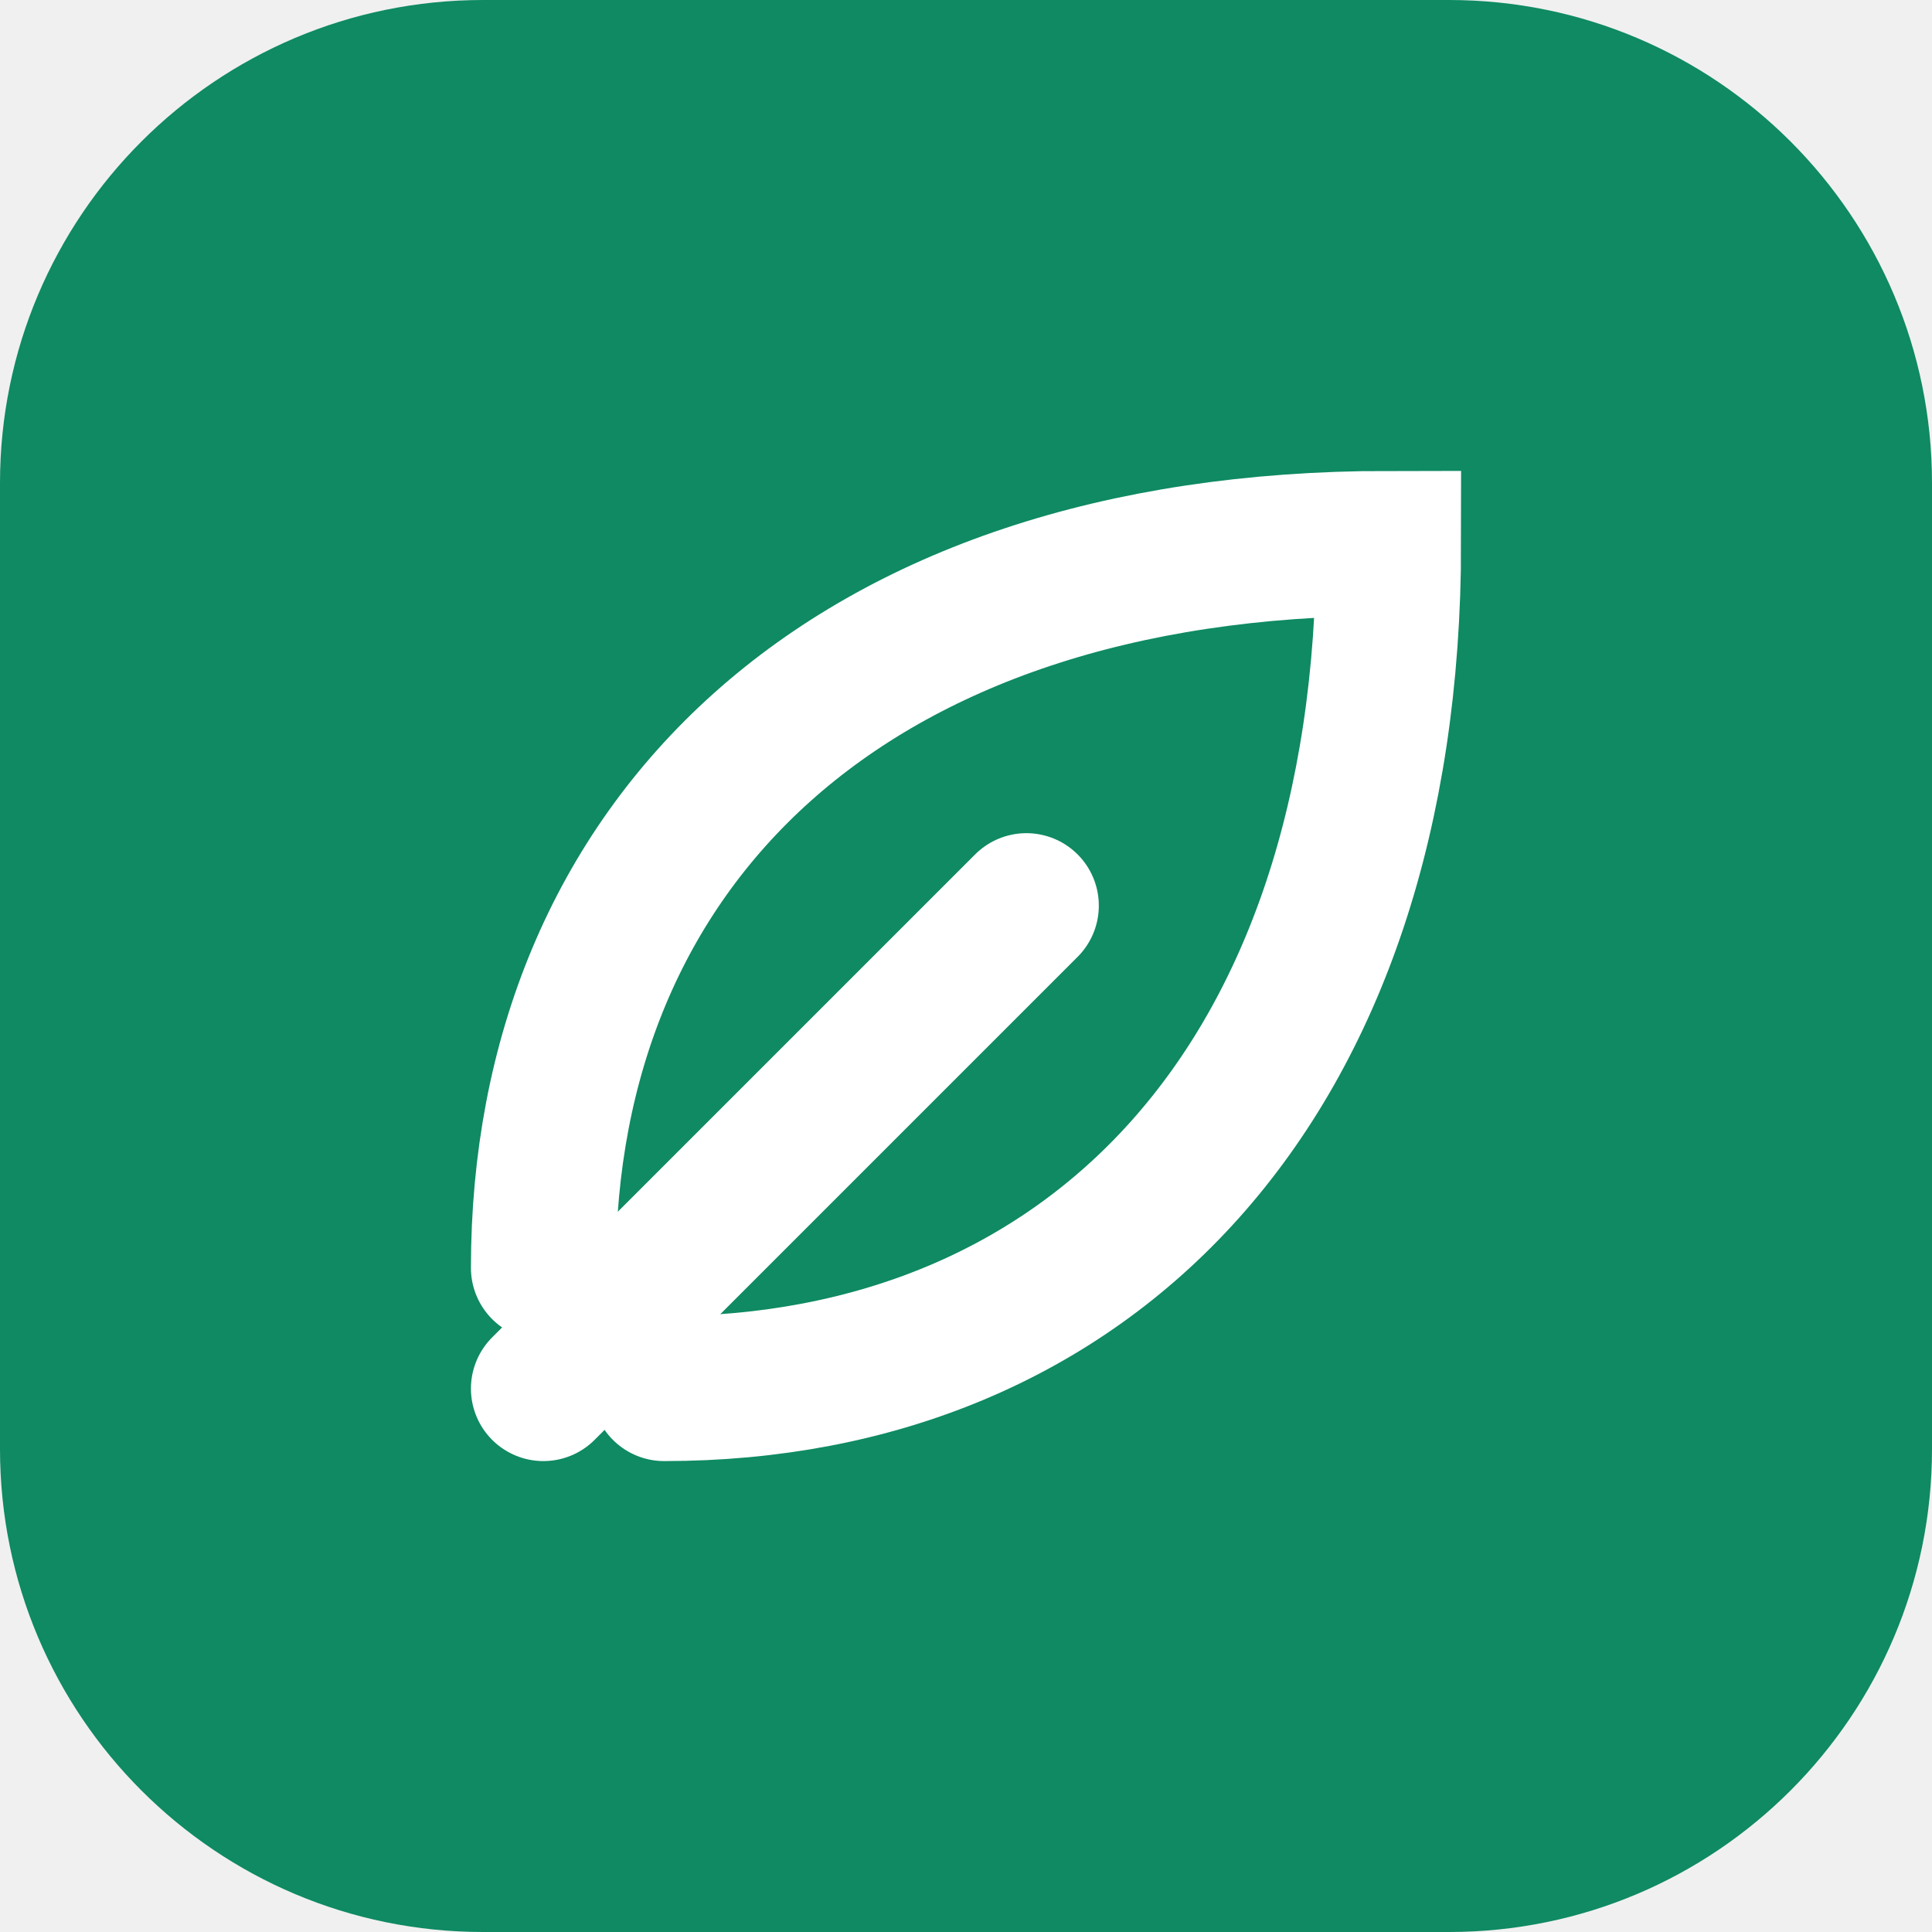
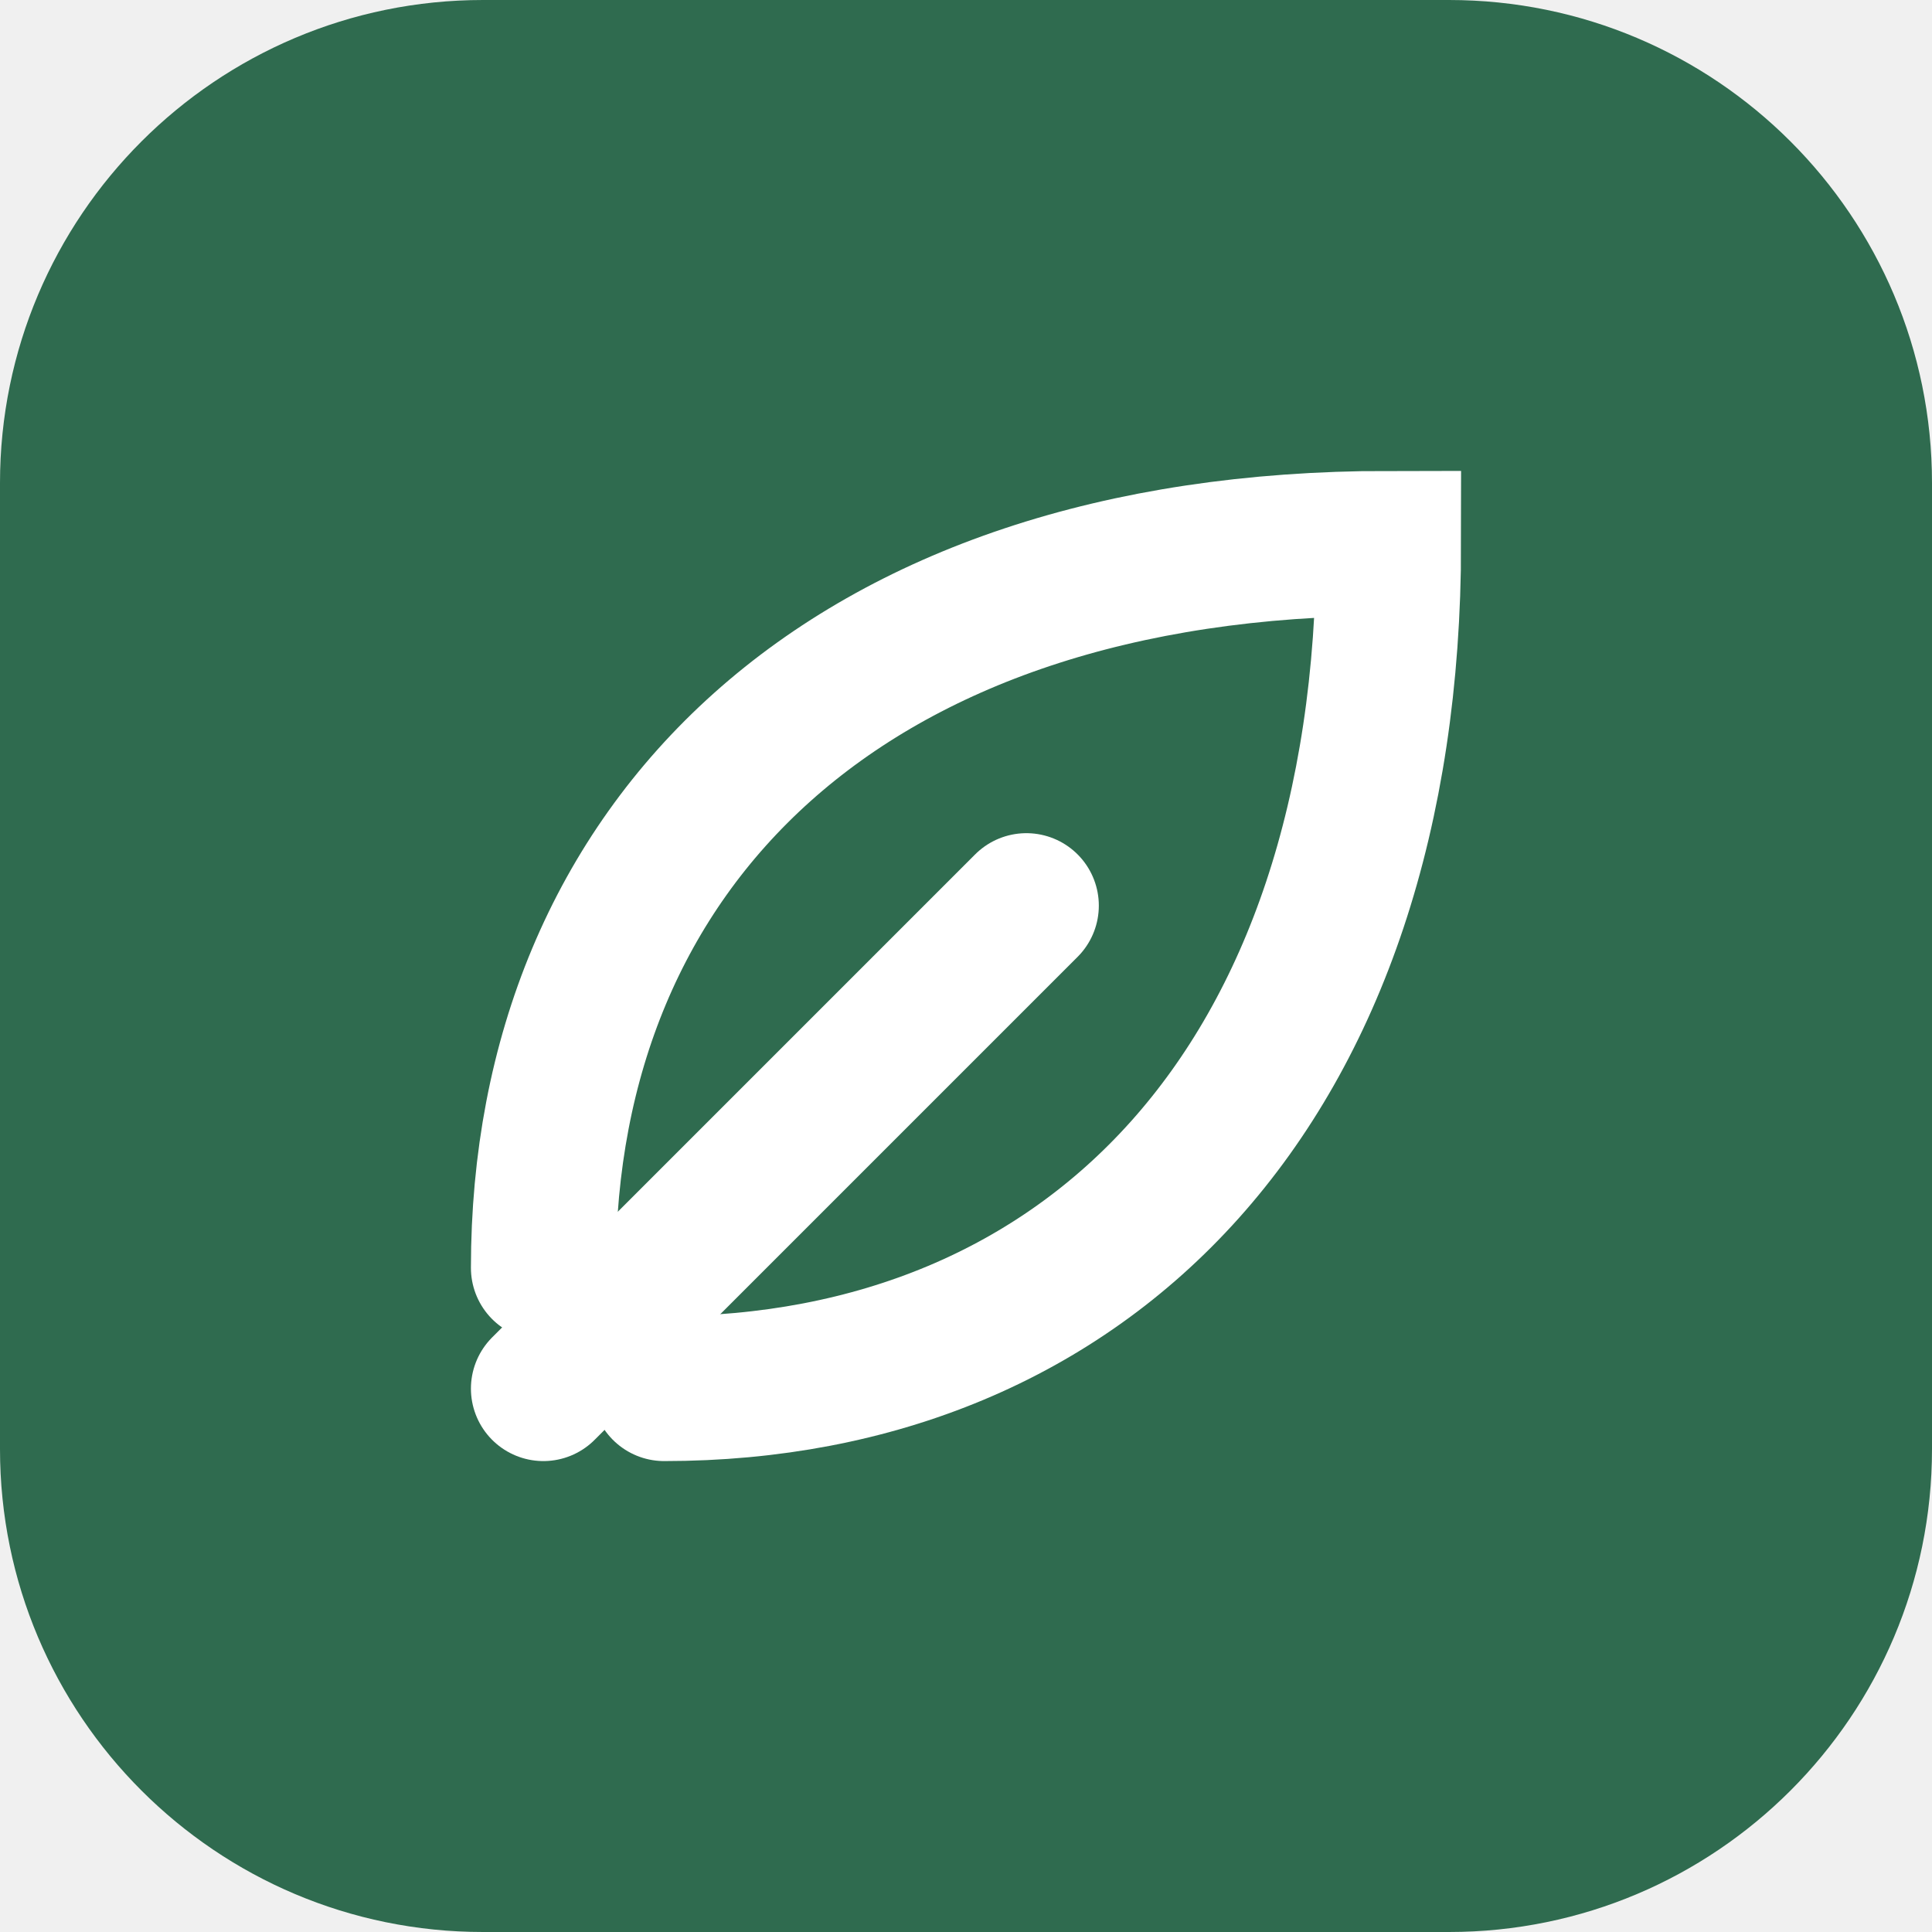
<svg xmlns="http://www.w3.org/2000/svg" viewBox="0 0 32 32">
-   <rect width="32" height="32" rx="8" fill="#0F8A63" />
+   <rect width="32" height="32" rx="8" fill="#2F6B4F" />
  <path d="M9 21c0-7 5-12 14-12 0 9-5 14-12 14" fill="none" stroke="#fff" stroke-width="2.4" stroke-linecap="round" />
  <path d="M9 23 17 15" stroke="#fff" stroke-width="2.4" stroke-linecap="round" />
</svg>
